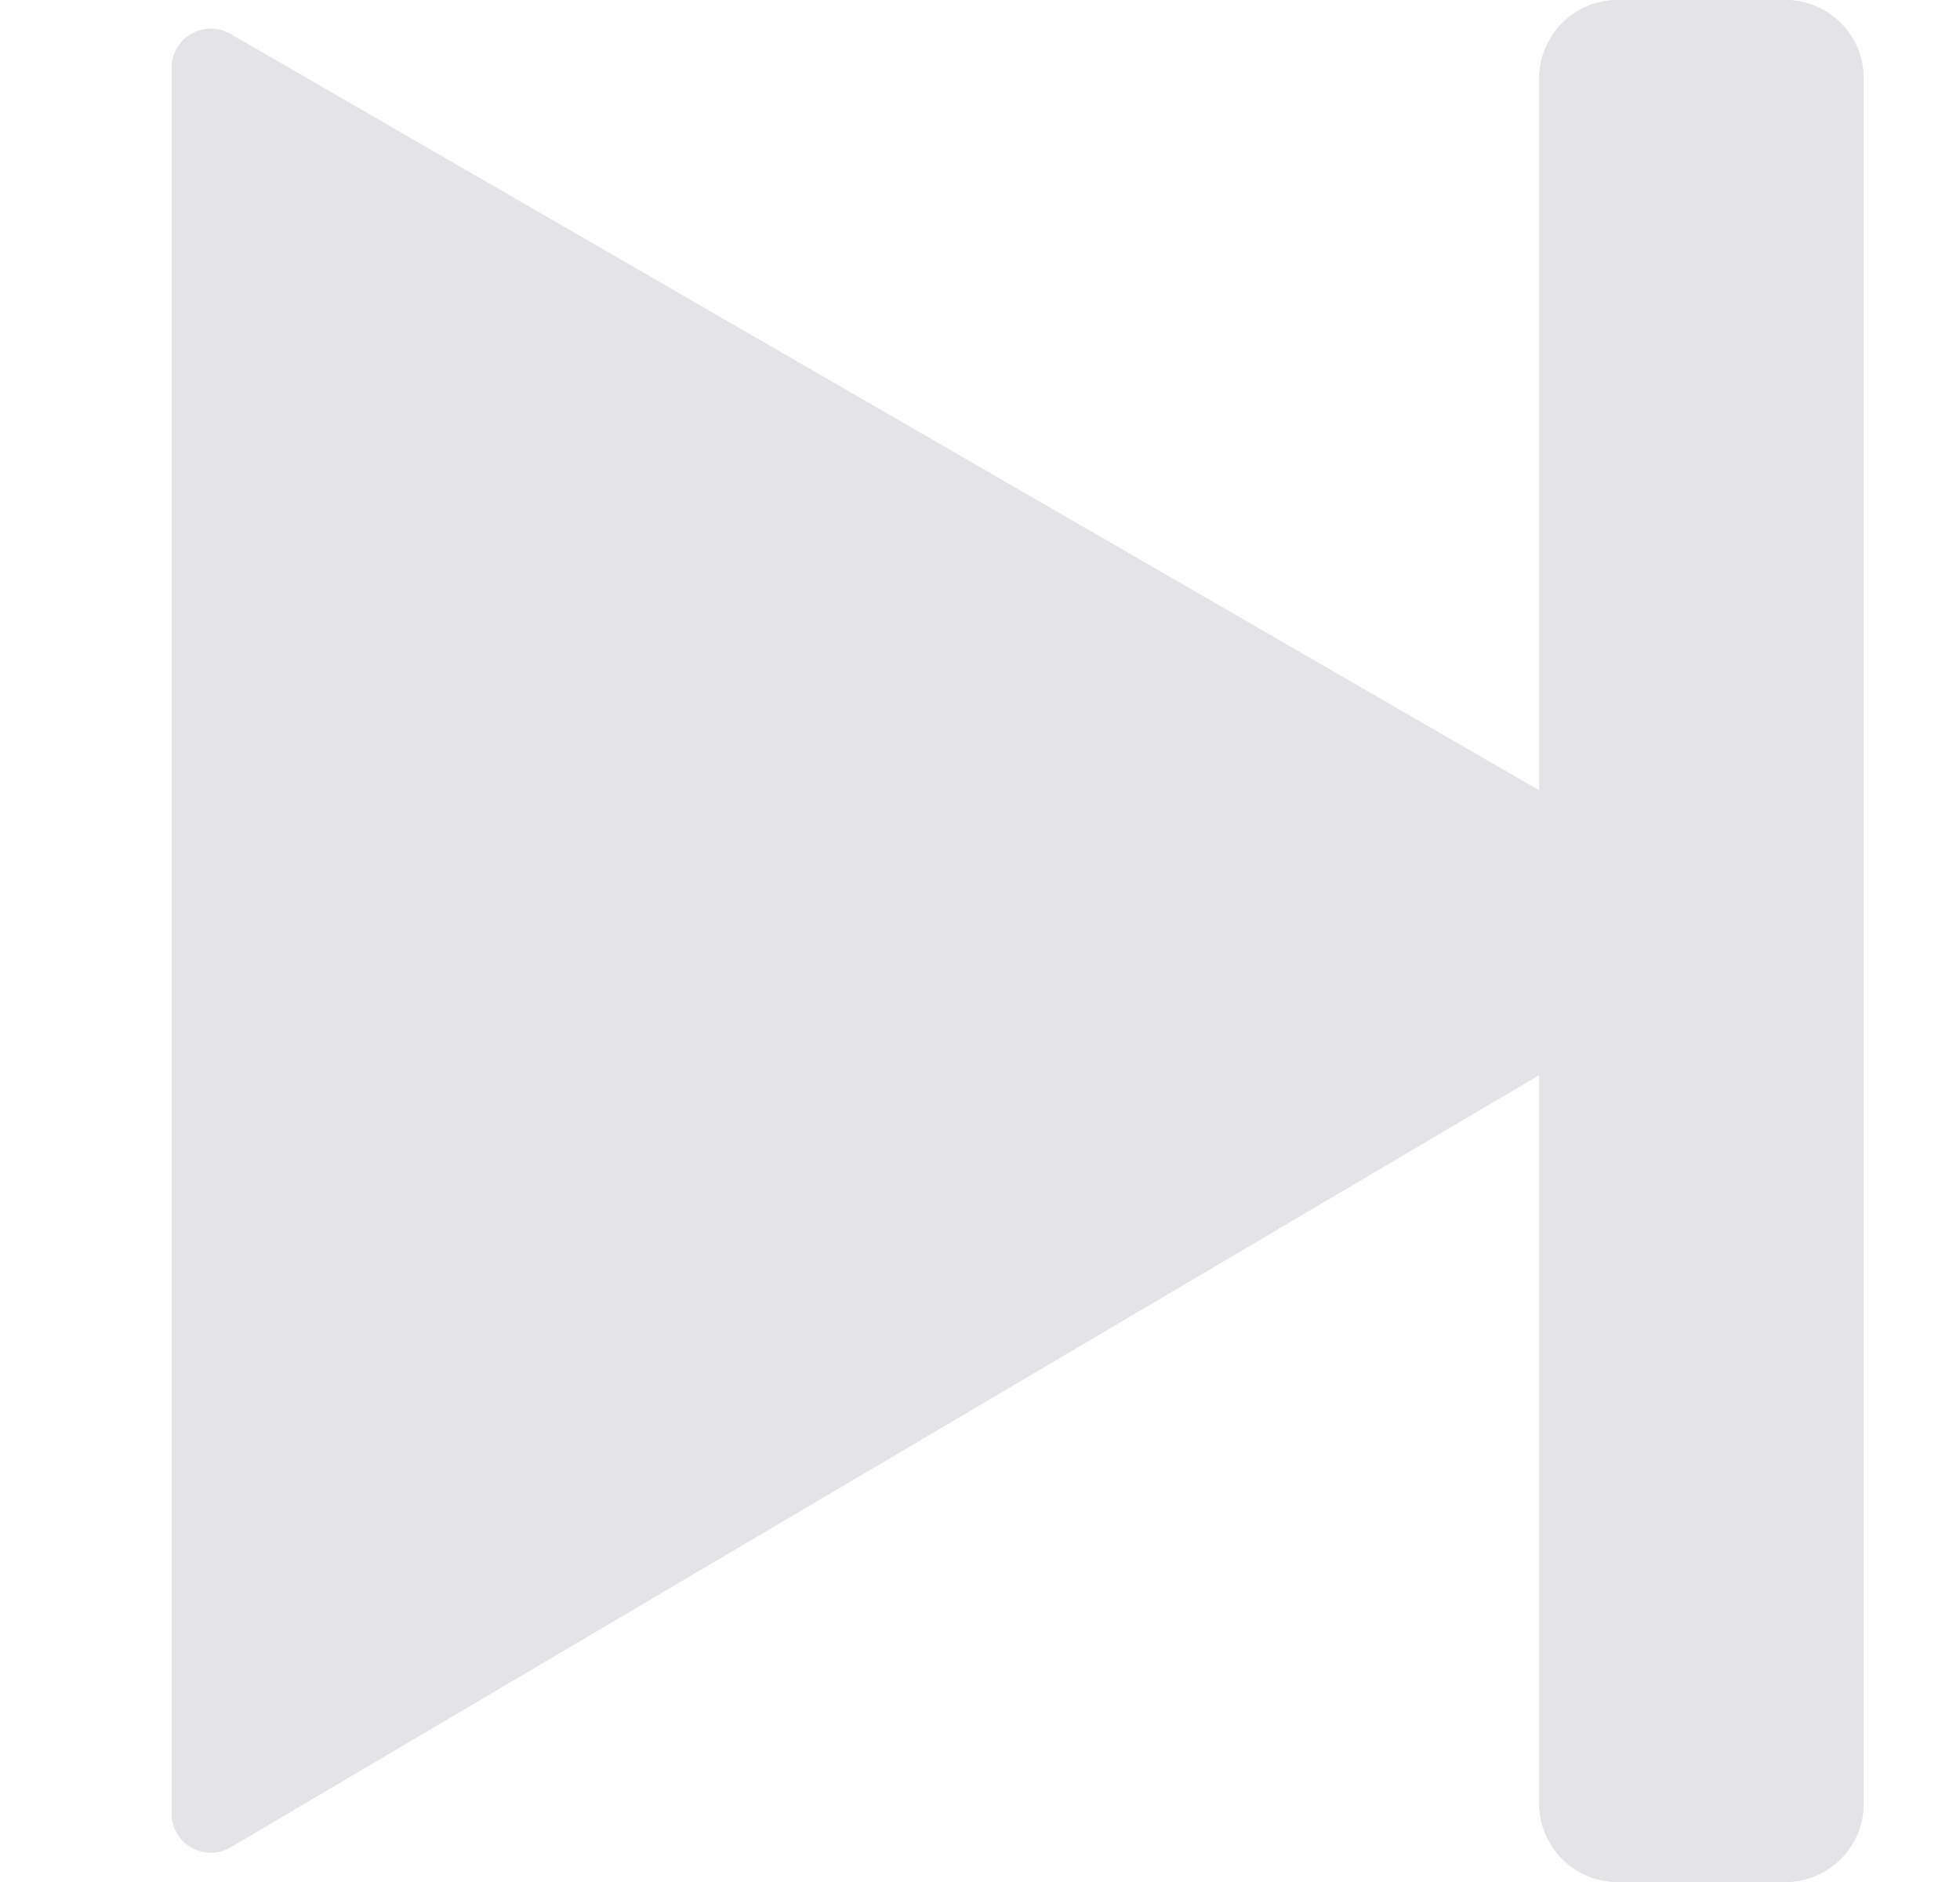
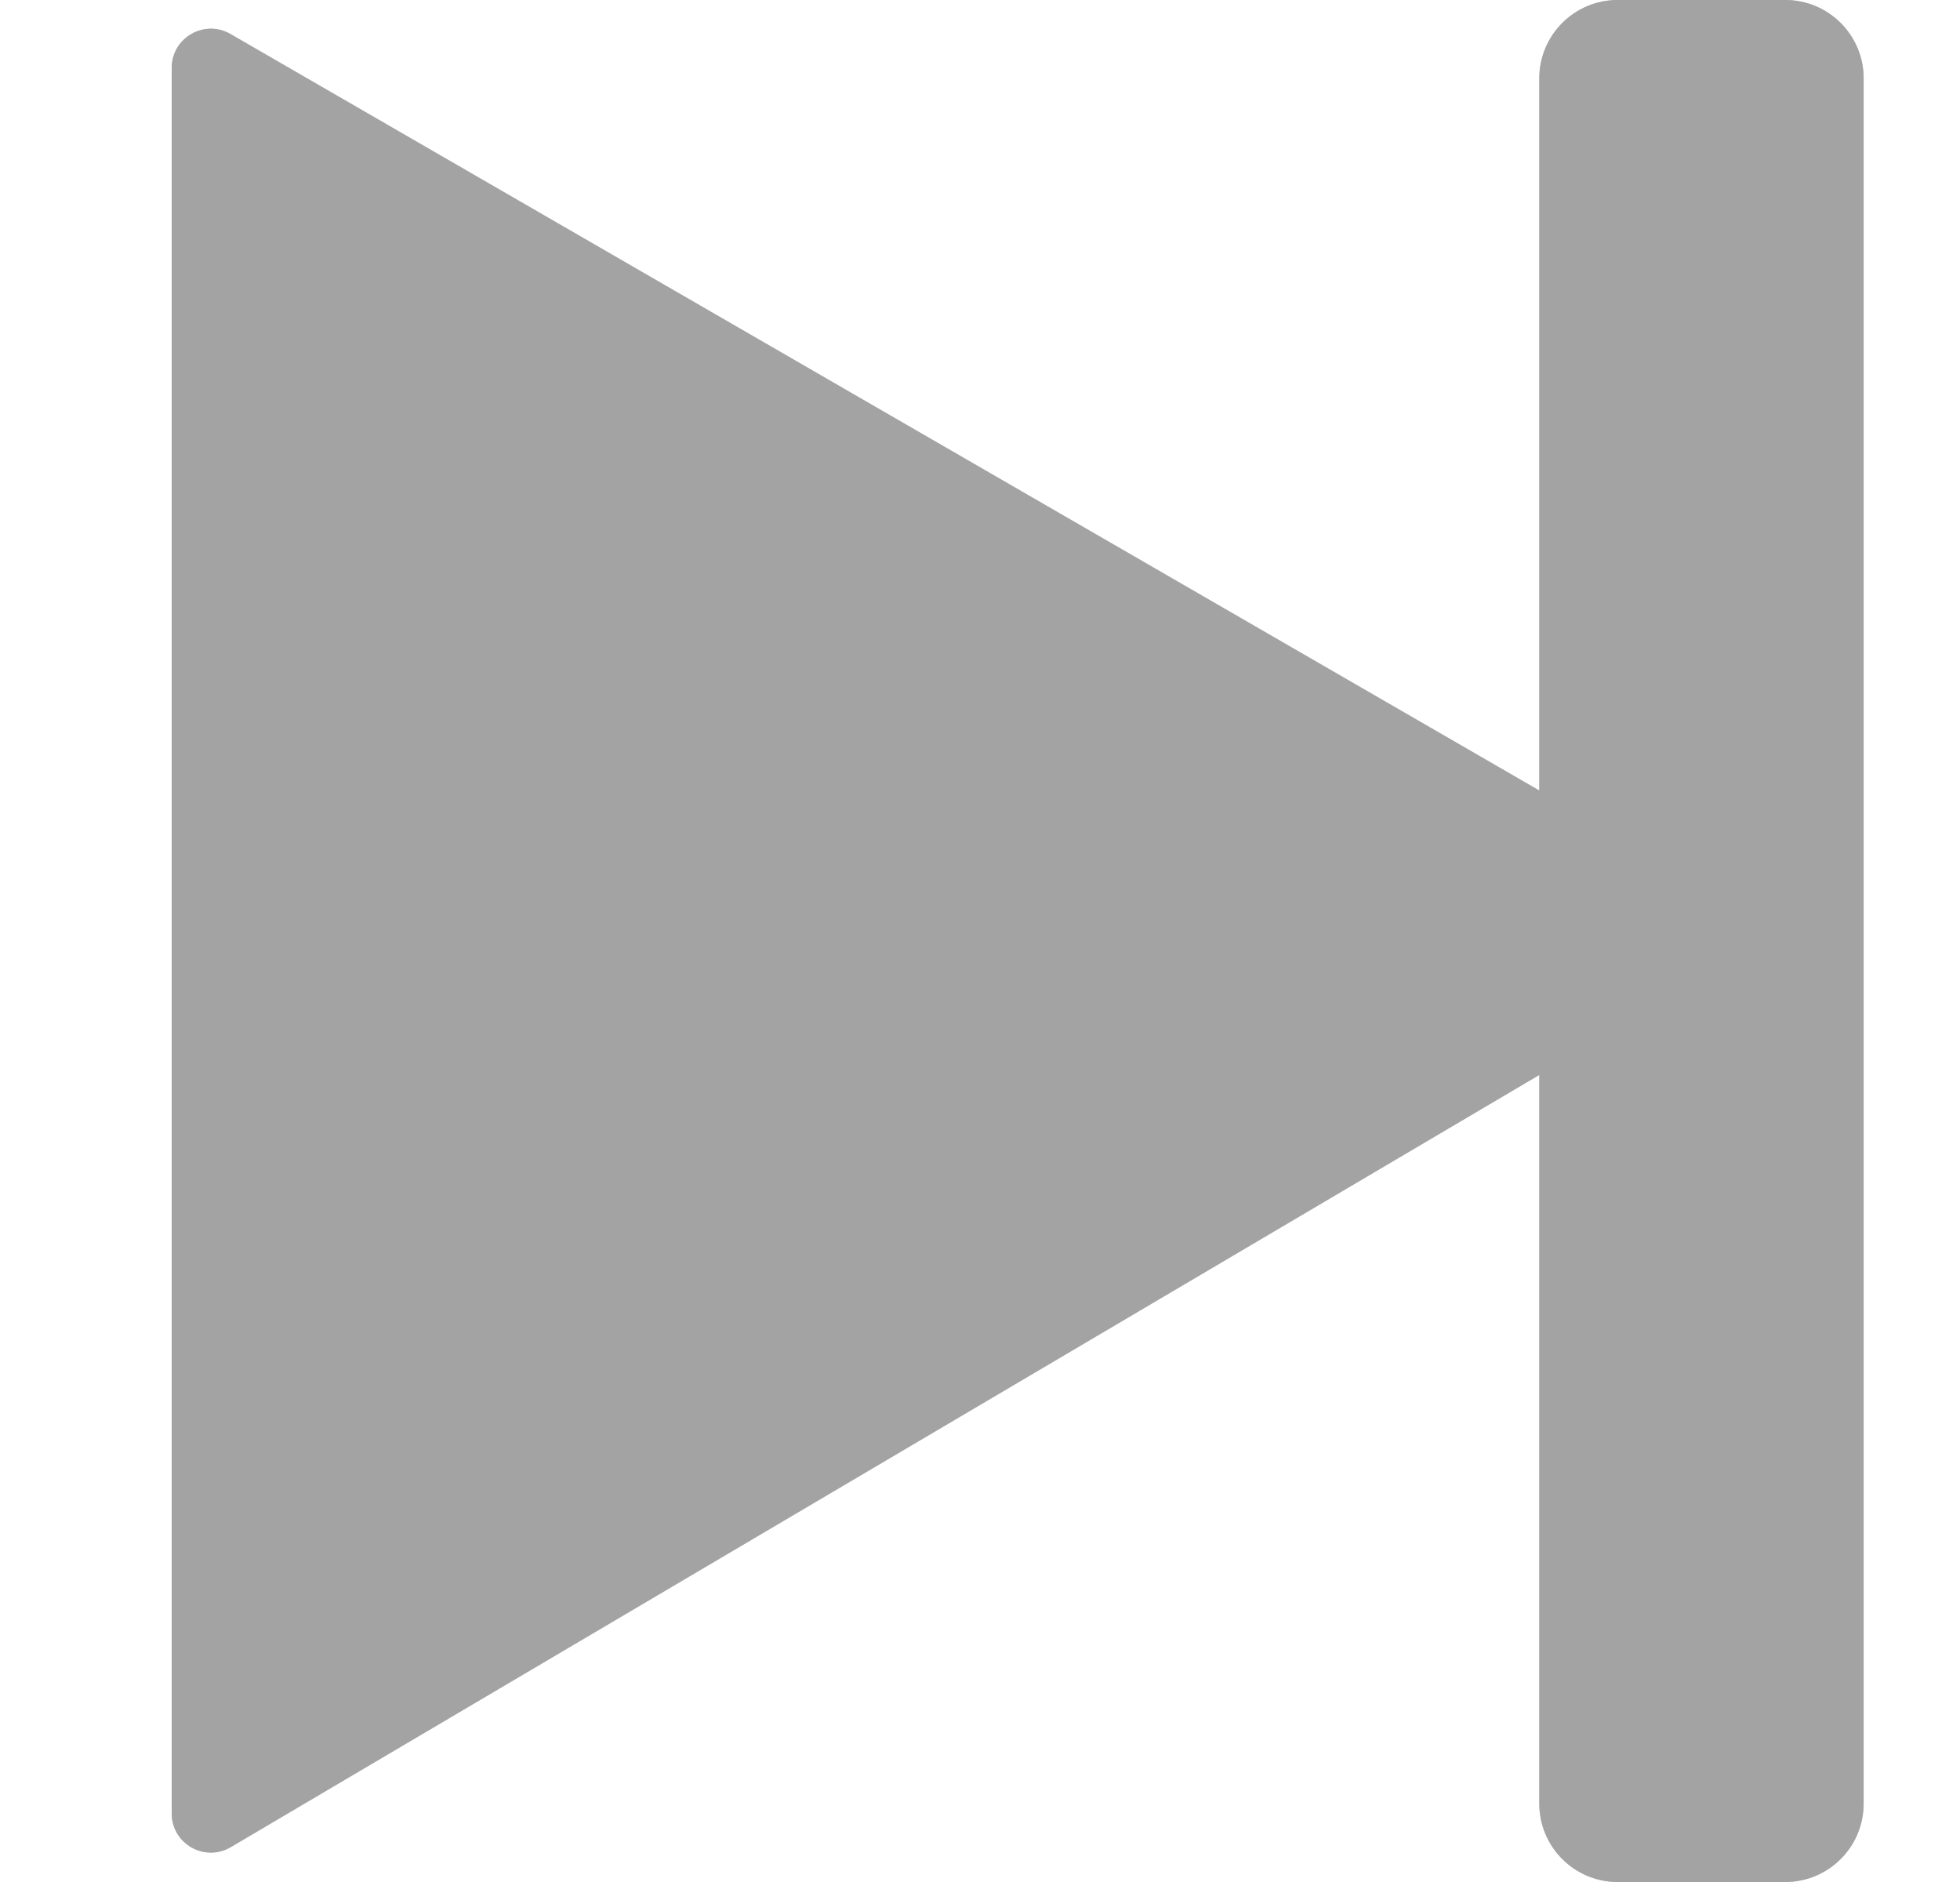
<svg xmlns="http://www.w3.org/2000/svg" width="25" height="24" viewBox="0 0 25 24" fill="none">
-   <mask id="path-1-inside-1_64_216" fill="#e4e4e7">
+   <mask id="path-1-inside-1_64_216" fill="#a3a3a3">
    <path fill-rule="evenodd" clip-rule="evenodd" d="M22.771 0C23.324 0 23.771 0.448 23.771 1V23C23.771 23.552 23.324 24 22.771 24H20.634C20.081 24 19.634 23.552 19.634 23V13.708L2.944 23.555C2.61 23.752 2.19 23.512 2.19 23.125L2.19 0.867C2.19 0.482 2.606 0.241 2.94 0.434L19.634 10.081V1C19.634 0.448 20.081 0 20.634 0H22.771Z" />
  </mask>
-   <path fill-rule="evenodd" clip-rule="evenodd" d="M22.771 0C23.324 0 23.771 0.448 23.771 1V23C23.771 23.552 23.324 24 22.771 24H20.634C20.081 24 19.634 23.552 19.634 23V13.708L2.944 23.555C2.61 23.752 2.19 23.512 2.19 23.125L2.19 0.867C2.19 0.482 2.606 0.241 2.94 0.434L19.634 10.081V1C19.634 0.448 20.081 0 20.634 0H22.771Z" fill="#e4e4e7" />
-   <path d="M19.634 13.708L19.125 12.847L20.634 11.957V13.708H19.634ZM2.944 23.555L2.436 22.694H2.436L2.944 23.555ZM2.19 23.125H3.19H2.19ZM2.19 0.867L1.19 0.867V0.867H2.19ZM2.94 0.434L2.439 1.299V1.299L2.94 0.434ZM19.634 10.081H20.634V11.814L19.133 10.947L19.634 10.081ZM22.771 1V1V-1C23.876 -1 24.771 -0.105 24.771 1H22.771ZM22.771 23V1H24.771V23H22.771ZM22.771 23H22.771H24.771C24.771 24.105 23.876 25 22.771 25V23ZM20.634 23H22.771V25H20.634V23ZM20.634 23V25C19.529 25 18.634 24.105 18.634 23H20.634ZM20.634 13.708V23H18.634V13.708H20.634ZM2.436 22.694L19.125 12.847L20.142 14.569L3.452 24.416L2.436 22.694ZM3.19 23.125C3.19 22.738 2.769 22.497 2.436 22.694L3.452 24.416C2.452 25.006 1.19 24.285 1.19 23.125H3.19ZM3.19 0.867L3.19 23.125H1.19L1.19 0.867L3.19 0.867ZM2.439 1.299C2.773 1.492 3.19 1.252 3.19 0.867H1.19C1.19 -0.288 2.44 -1.01 3.44 -0.432L2.439 1.299ZM19.133 10.947L2.439 1.299L3.44 -0.432L20.134 9.215L19.133 10.947ZM20.634 1V10.081H18.634V1H20.634ZM20.634 1H18.634C18.634 -0.105 19.529 -1 20.634 -1V1ZM22.771 1H20.634V-1H22.771V1Z" fill="#e4e4e7" mask="url(#path-1-inside-1_64_216)" />
+   <path fill-rule="evenodd" clip-rule="evenodd" d="M22.771 0C23.324 0 23.771 0.448 23.771 1V23C23.771 23.552 23.324 24 22.771 24H20.634C20.081 24 19.634 23.552 19.634 23V13.708L2.944 23.555C2.61 23.752 2.19 23.512 2.19 23.125L2.19 0.867C2.19 0.482 2.606 0.241 2.94 0.434L19.634 10.081V1C19.634 0.448 20.081 0 20.634 0H22.771Z" fill="#a3a3a3" />
+   <path d="M19.634 13.708L19.125 12.847L20.634 11.957V13.708H19.634ZM2.944 23.555L2.436 22.694H2.436L2.944 23.555ZM2.19 23.125H3.19H2.19ZM2.19 0.867L1.19 0.867V0.867H2.19ZM2.94 0.434L2.439 1.299V1.299L2.94 0.434ZM19.634 10.081H20.634V11.814L19.133 10.947L19.634 10.081ZM22.771 1V1V-1C23.876 -1 24.771 -0.105 24.771 1H22.771ZM22.771 23V1H24.771V23H22.771ZM22.771 23H22.771H24.771C24.771 24.105 23.876 25 22.771 25V23ZM20.634 23H22.771V25H20.634V23ZM20.634 23V25C19.529 25 18.634 24.105 18.634 23H20.634ZM20.634 13.708V23H18.634V13.708H20.634ZM2.436 22.694L19.125 12.847L20.142 14.569L3.452 24.416L2.436 22.694ZM3.19 23.125C3.19 22.738 2.769 22.497 2.436 22.694L3.452 24.416C2.452 25.006 1.19 24.285 1.19 23.125H3.19ZM3.19 0.867L3.19 23.125H1.19L1.19 0.867L3.19 0.867ZM2.439 1.299C2.773 1.492 3.19 1.252 3.19 0.867H1.19C1.19 -0.288 2.44 -1.01 3.44 -0.432L2.439 1.299ZM19.133 10.947L2.439 1.299L3.44 -0.432L20.134 9.215L19.133 10.947ZM20.634 1V10.081H18.634V1H20.634ZM20.634 1H18.634C18.634 -0.105 19.529 -1 20.634 -1V1ZM22.771 1H20.634V-1H22.771V1Z" fill="#a3a3a3" mask="url(#path-1-inside-1_64_216)" />
</svg>
